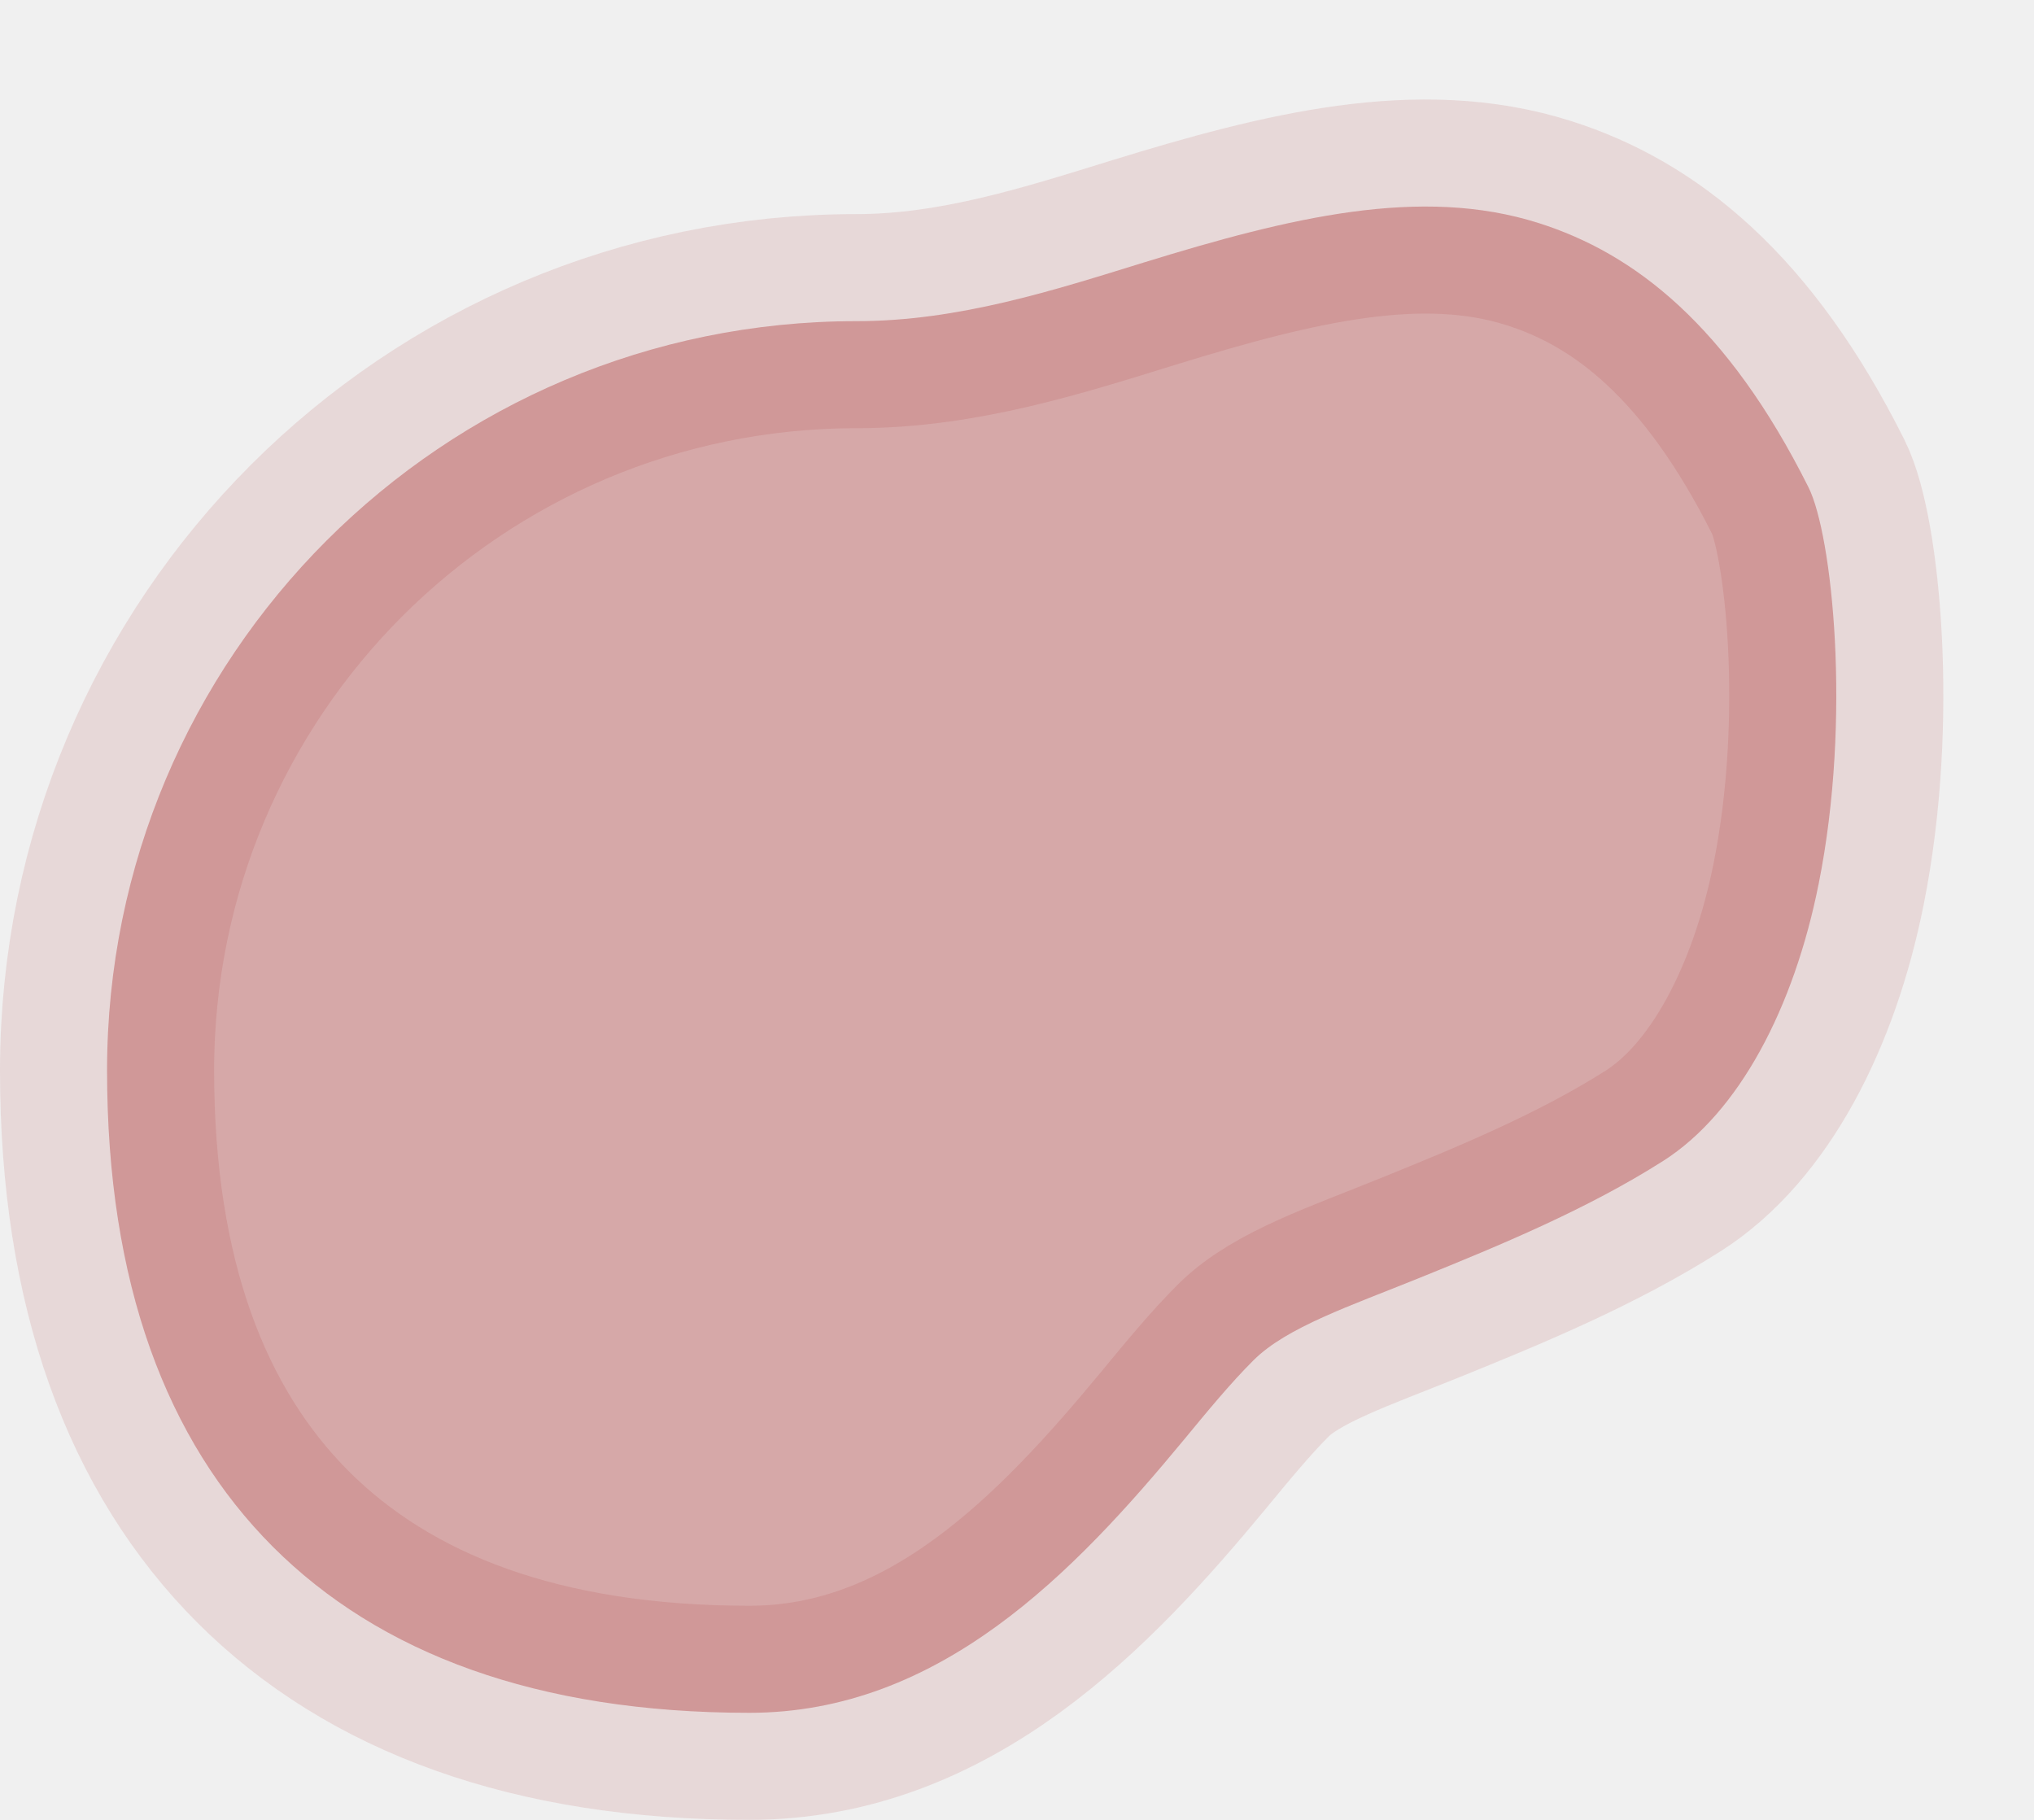
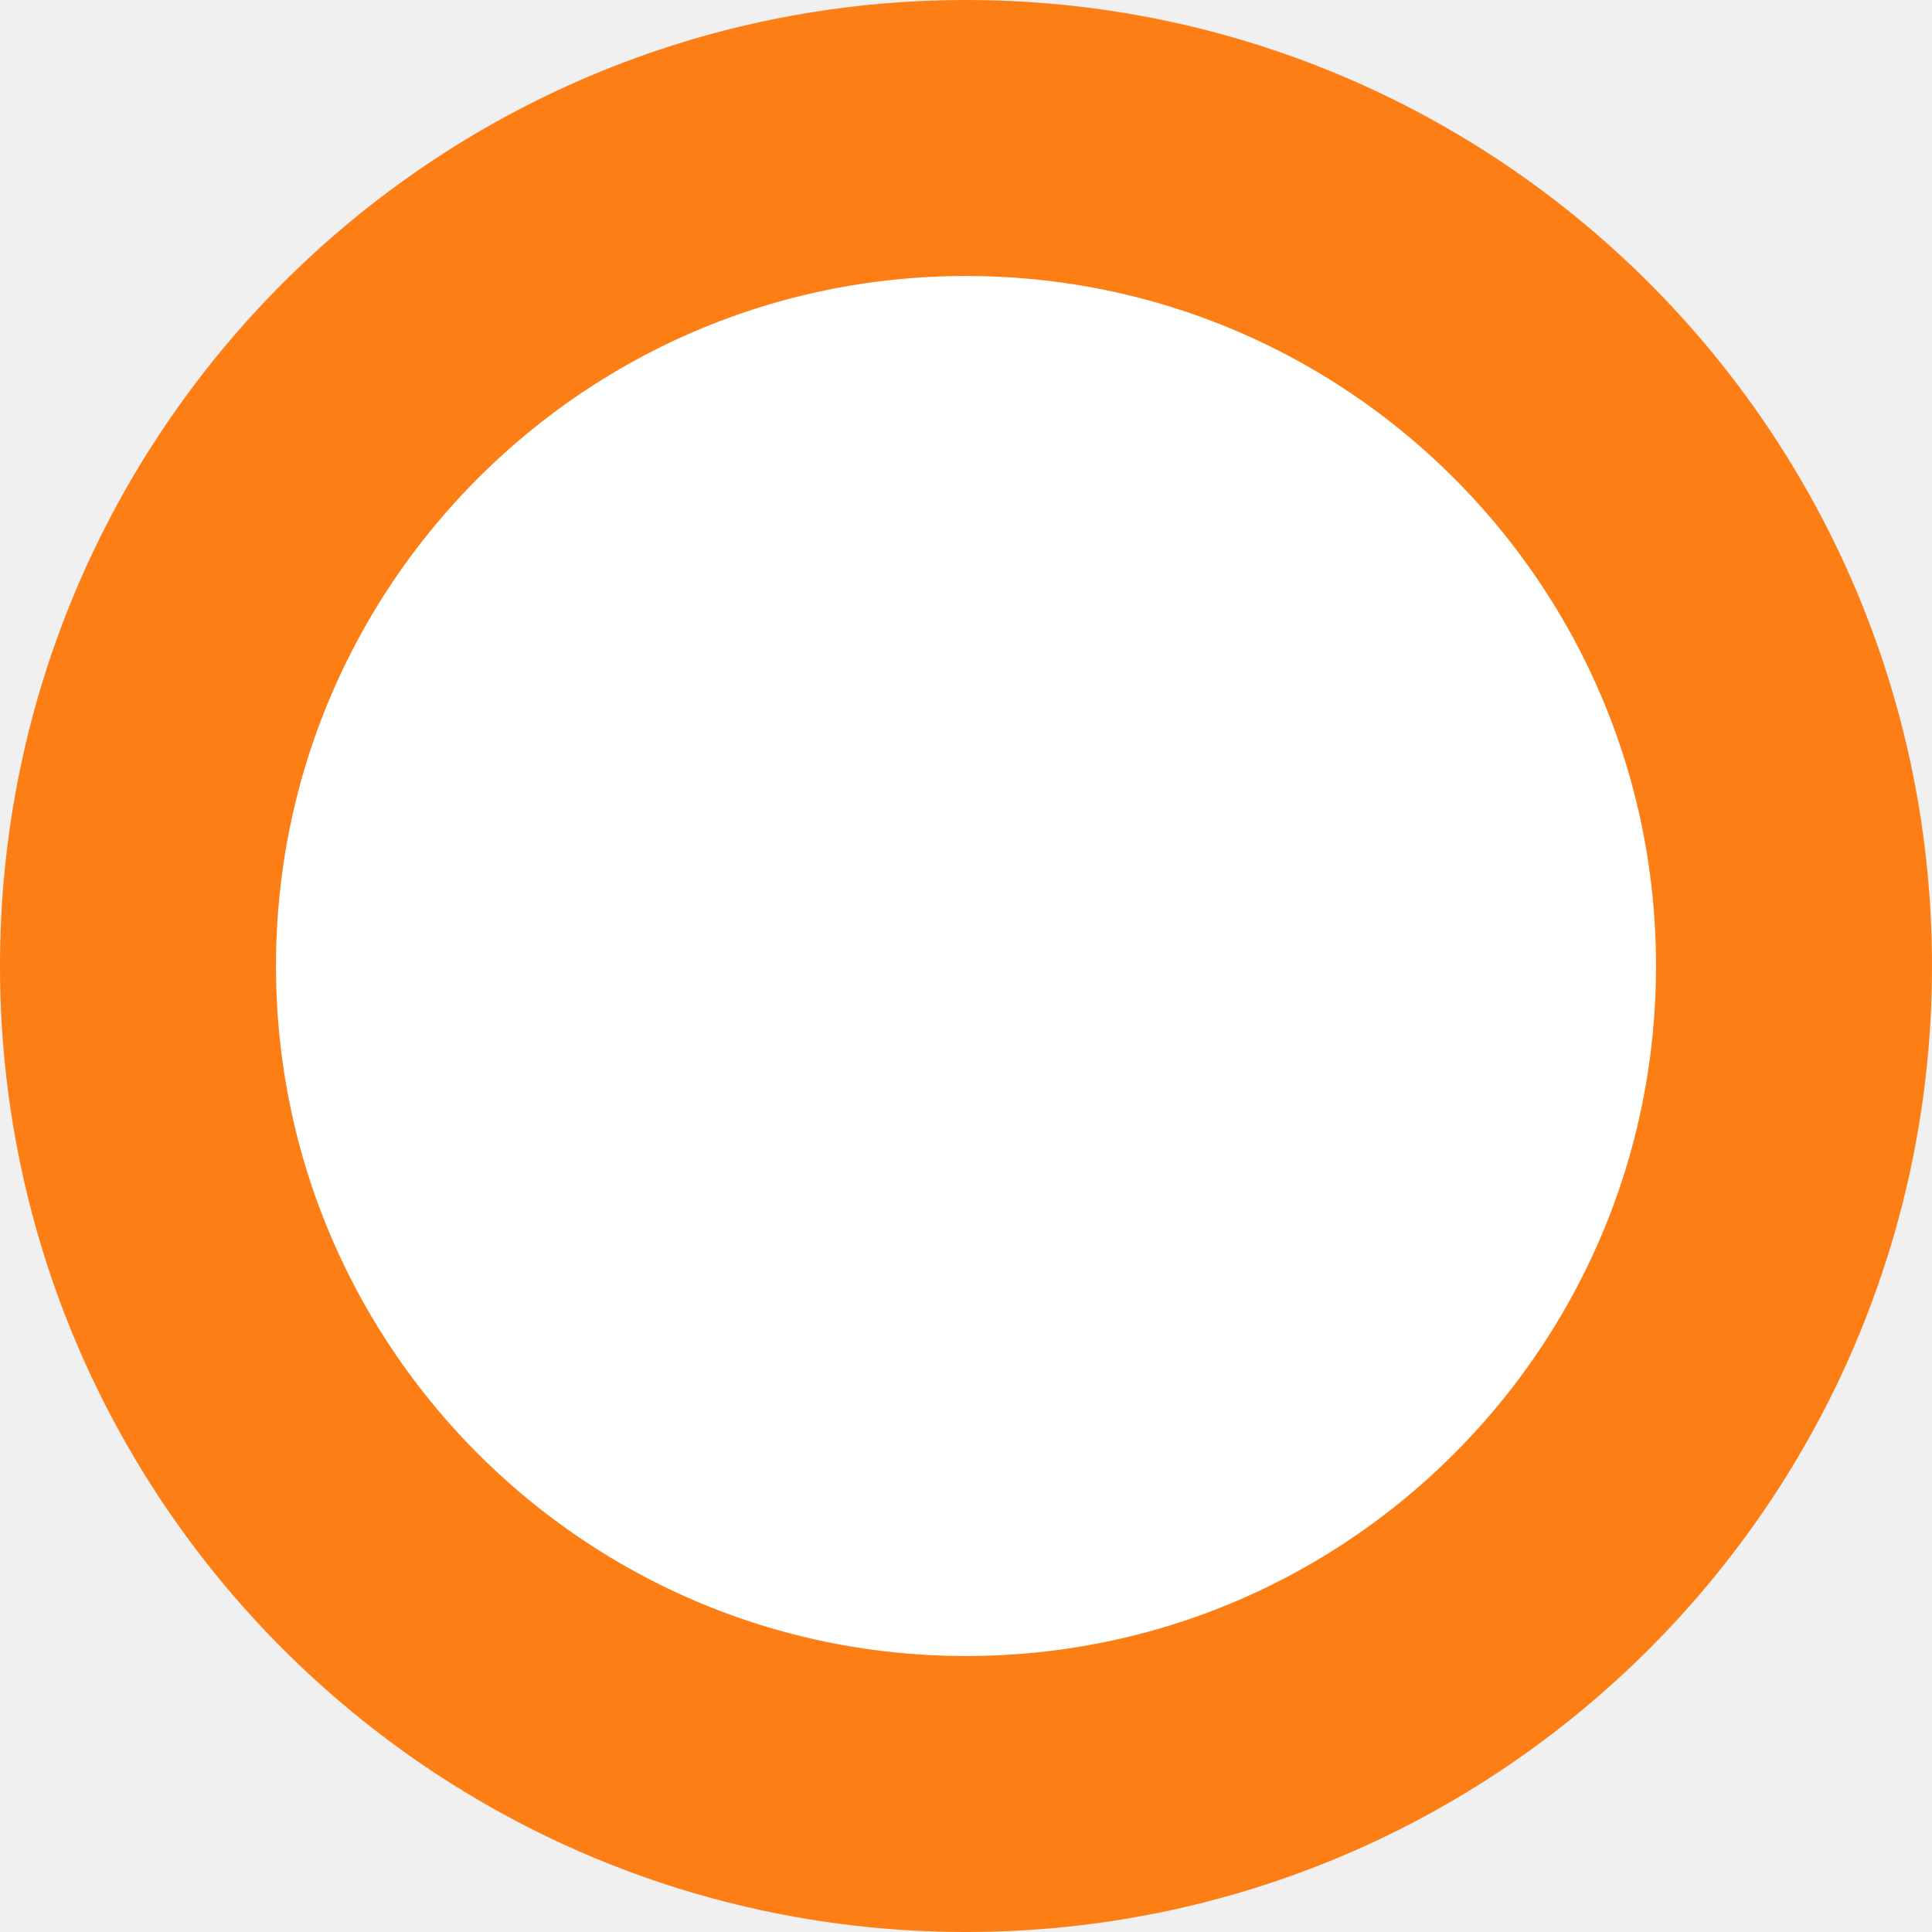
- <svg xmlns="http://www.w3.org/2000/svg" width="19" height="17" viewBox="0 0 19 17">
-   <g fill="none" fill-opacity=".3" fill-rule="evenodd" stroke-opacity=".1">
-     <g fill="#9C0202" stroke="#9C0202" stroke-width="2">
+ <svg xmlns="http://www.w3.org/2000/svg" width="14" height="14" viewBox="0 0 14 14">
+   <g fill="none" fill-rule="evenodd">
+     <g fill="#FFF" stroke="#FE7E16" stroke-width="2">
      <g>
        <g>
-           <path d="M8.691 27.45c1.354-.417 2.58-.717 3.683-.366.893.283 1.763.955 2.52 2.469.22.44.405 2.154.095 3.701-.231 1.16-.744 2.139-1.452 2.59-.71.452-1.528.79-2.279 1.094-.641.26-1.241.46-1.55.77-.211.21-.425.47-.651.744C8.034 39.688 6.779 41 5 41c-1.988 0-3.456-.557-4.45-1.55C-.443 38.456-1 36.988-1 35c0-1.933.784-3.683 2.05-4.95C2.317 28.784 4.067 28 6 28c.957 0 1.853-.291 2.691-.55z" transform="translate(-916 -5931) translate(341 5892) translate(577 14)" />
+           <g transform="translate(-917 -4930) translate(190 4115) translate(151 775) translate(577 14)">
+             <circle cx="6" cy="33" r="6" />
+           </g>
        </g>
      </g>
    </g>
  </g>
</svg>
